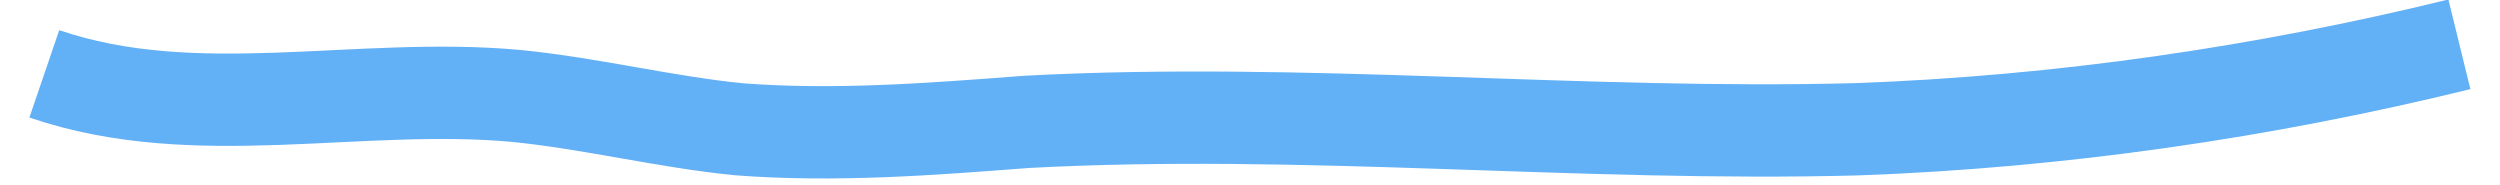
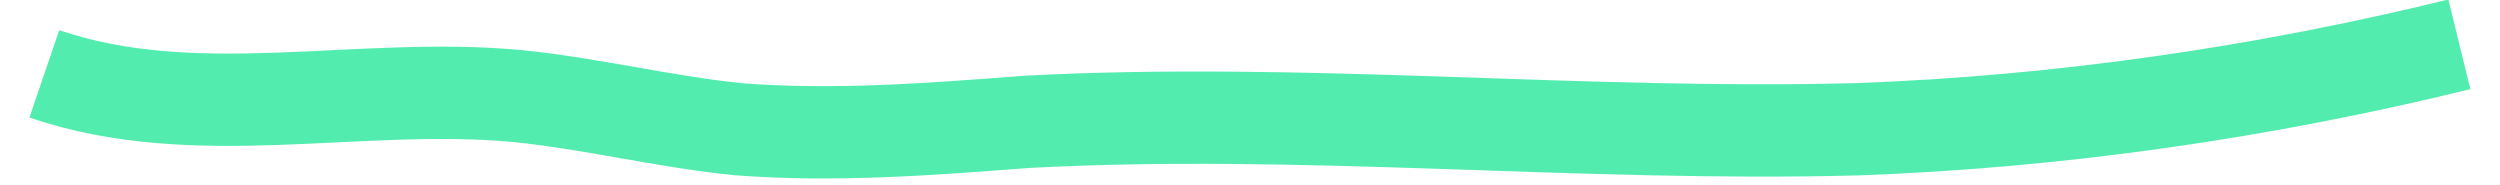
<svg xmlns="http://www.w3.org/2000/svg" version="1.1" id="Layer_1" x="0px" y="0px" viewBox="0 0 67.7 5" enable-background="new 0 0 67.7 5" xml:space="preserve">
-   <path fill="none" stroke="#62B0F5" stroke-width="2.5" stroke-miterlimit="10" d="M1.2,2c4.1,1.4,8.5,0.2,12.8,0.6c2,0.2,4,0.7,6,0.9  c2.6,0.2,5.2,0,7.8-0.2c7.5-0.4,15,0.4,22.5,0.2c5.5-0.2,11-1,16.3-2.3" />
+   <path fill="none" stroke="#53ECAF" stroke-width="2.5" stroke-miterlimit="10" d="M1.2,2c4.1,1.4,8.5,0.2,12.8,0.6c2,0.2,4,0.7,6,0.9  c2.6,0.2,5.2,0,7.8-0.2c7.5-0.4,15,0.4,22.5,0.2c5.5-0.2,11-1,16.3-2.3" />
</svg>
